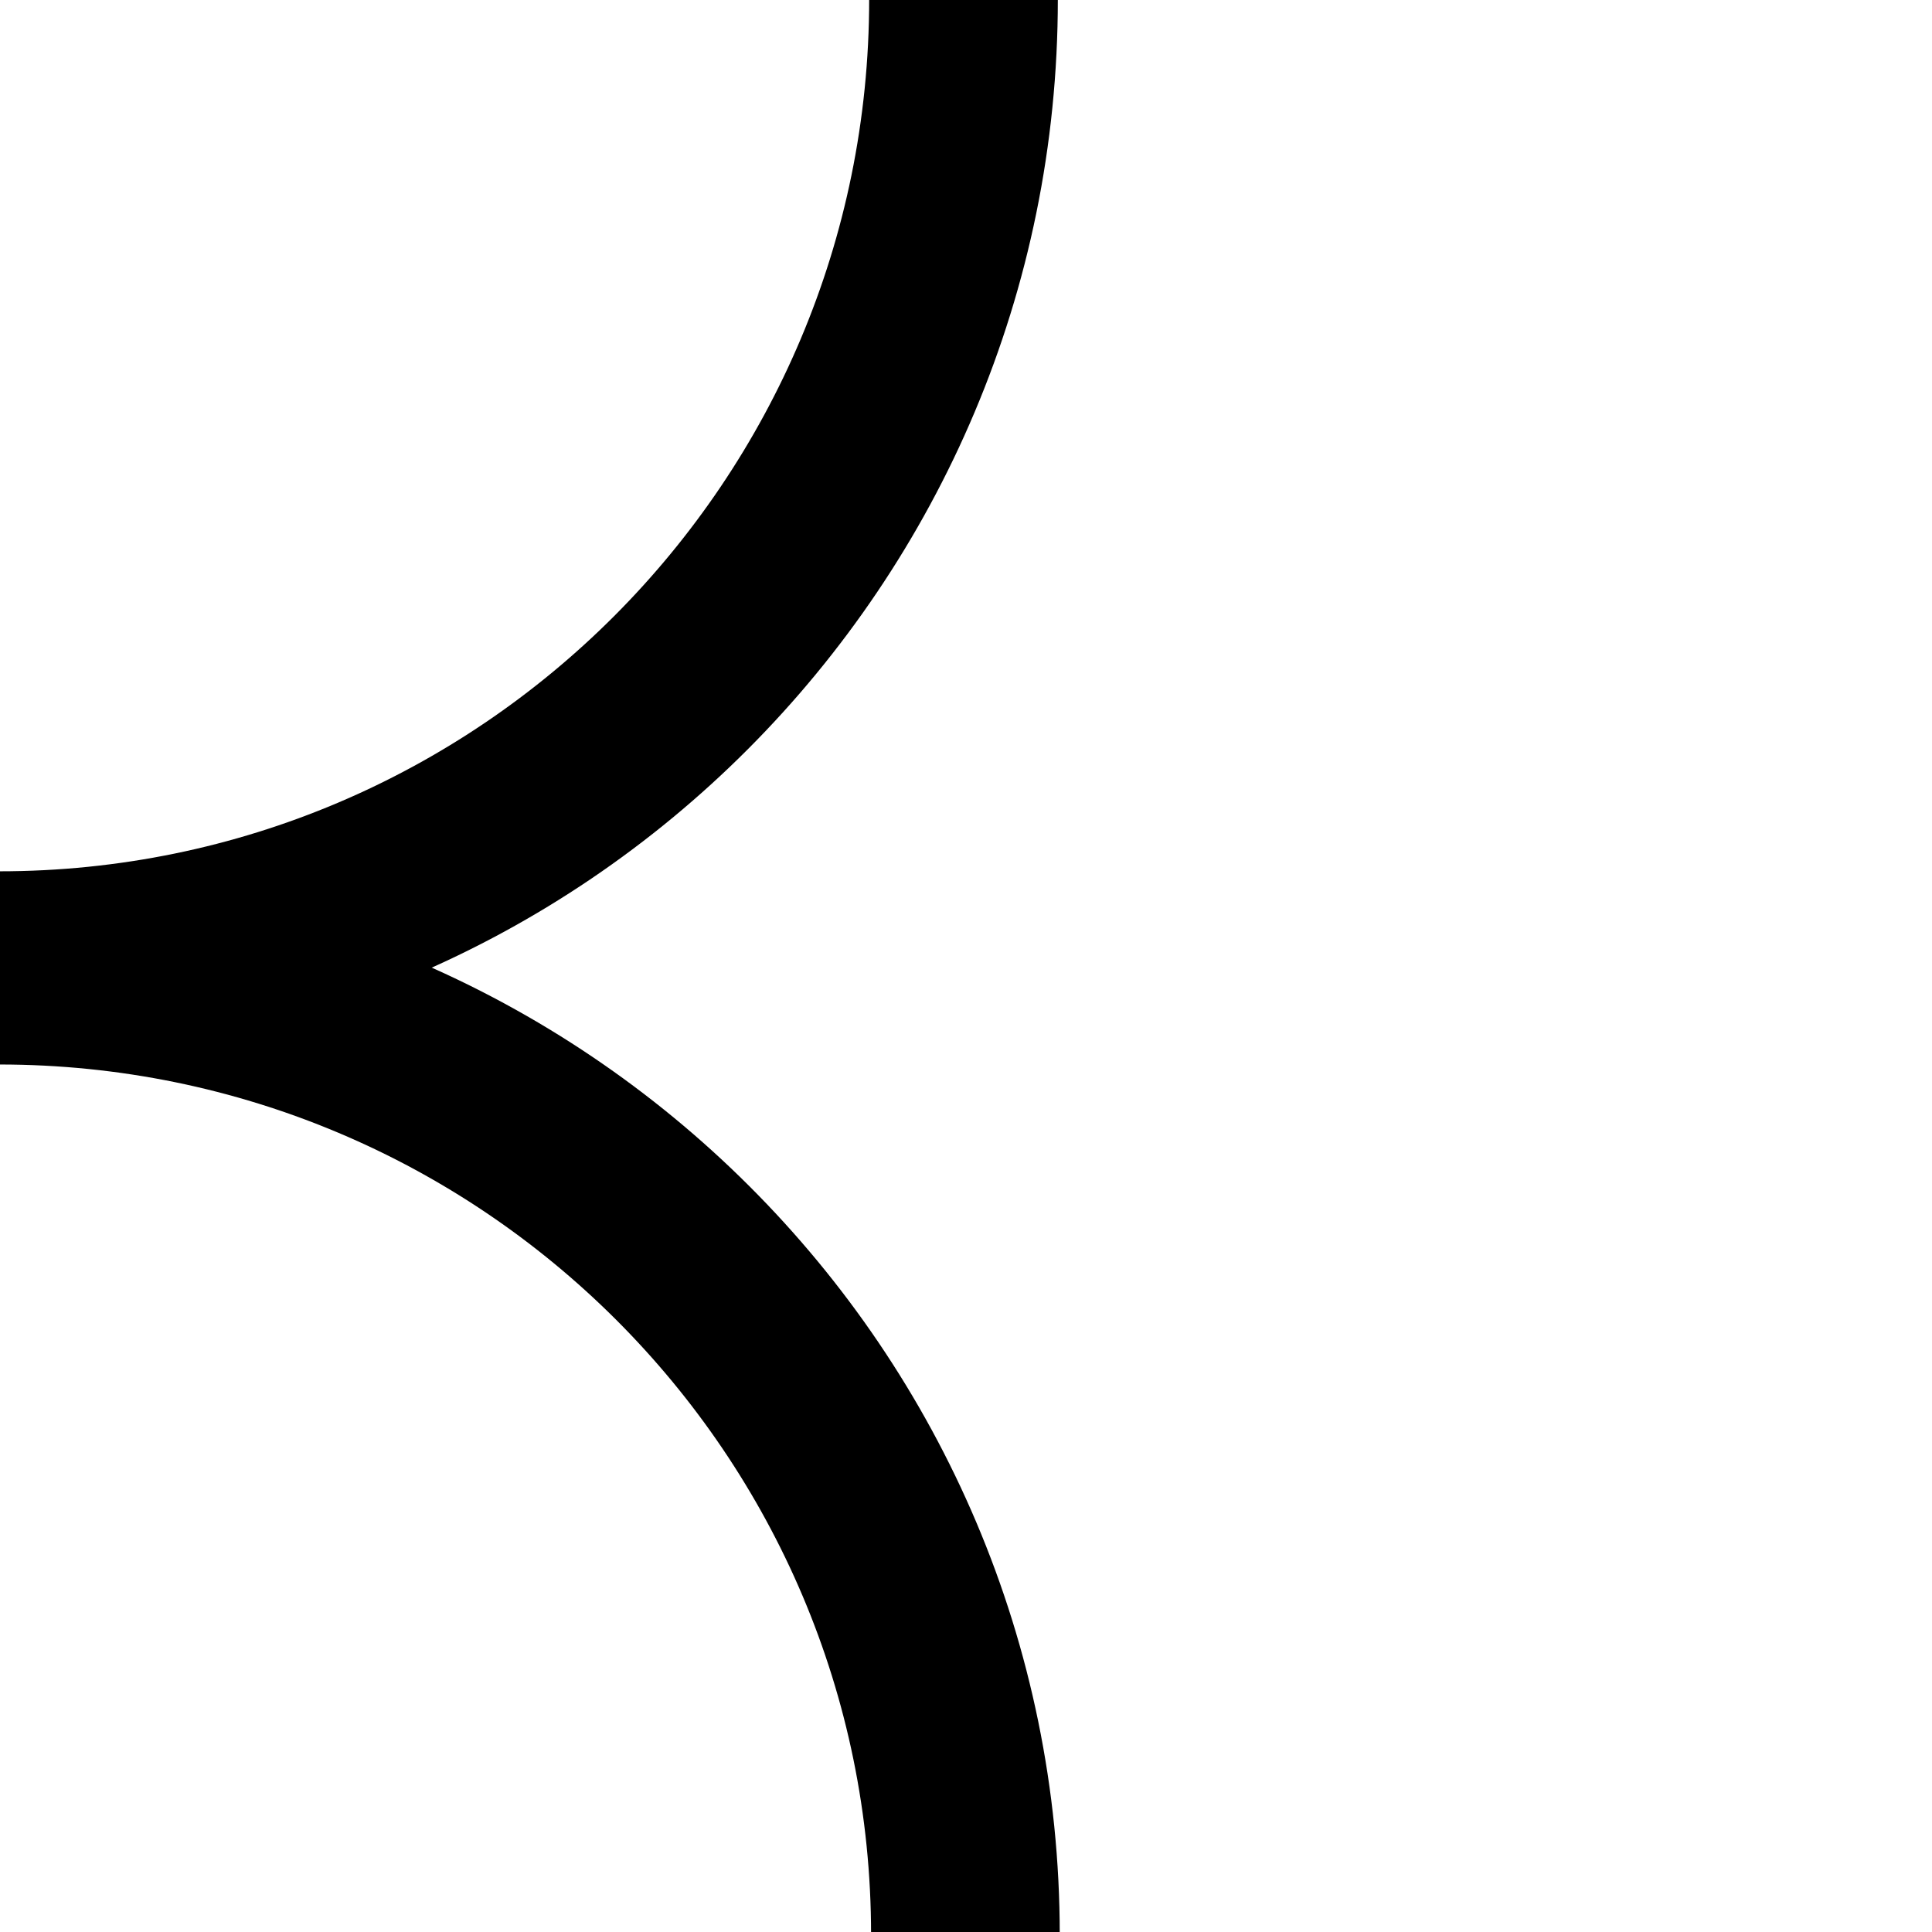
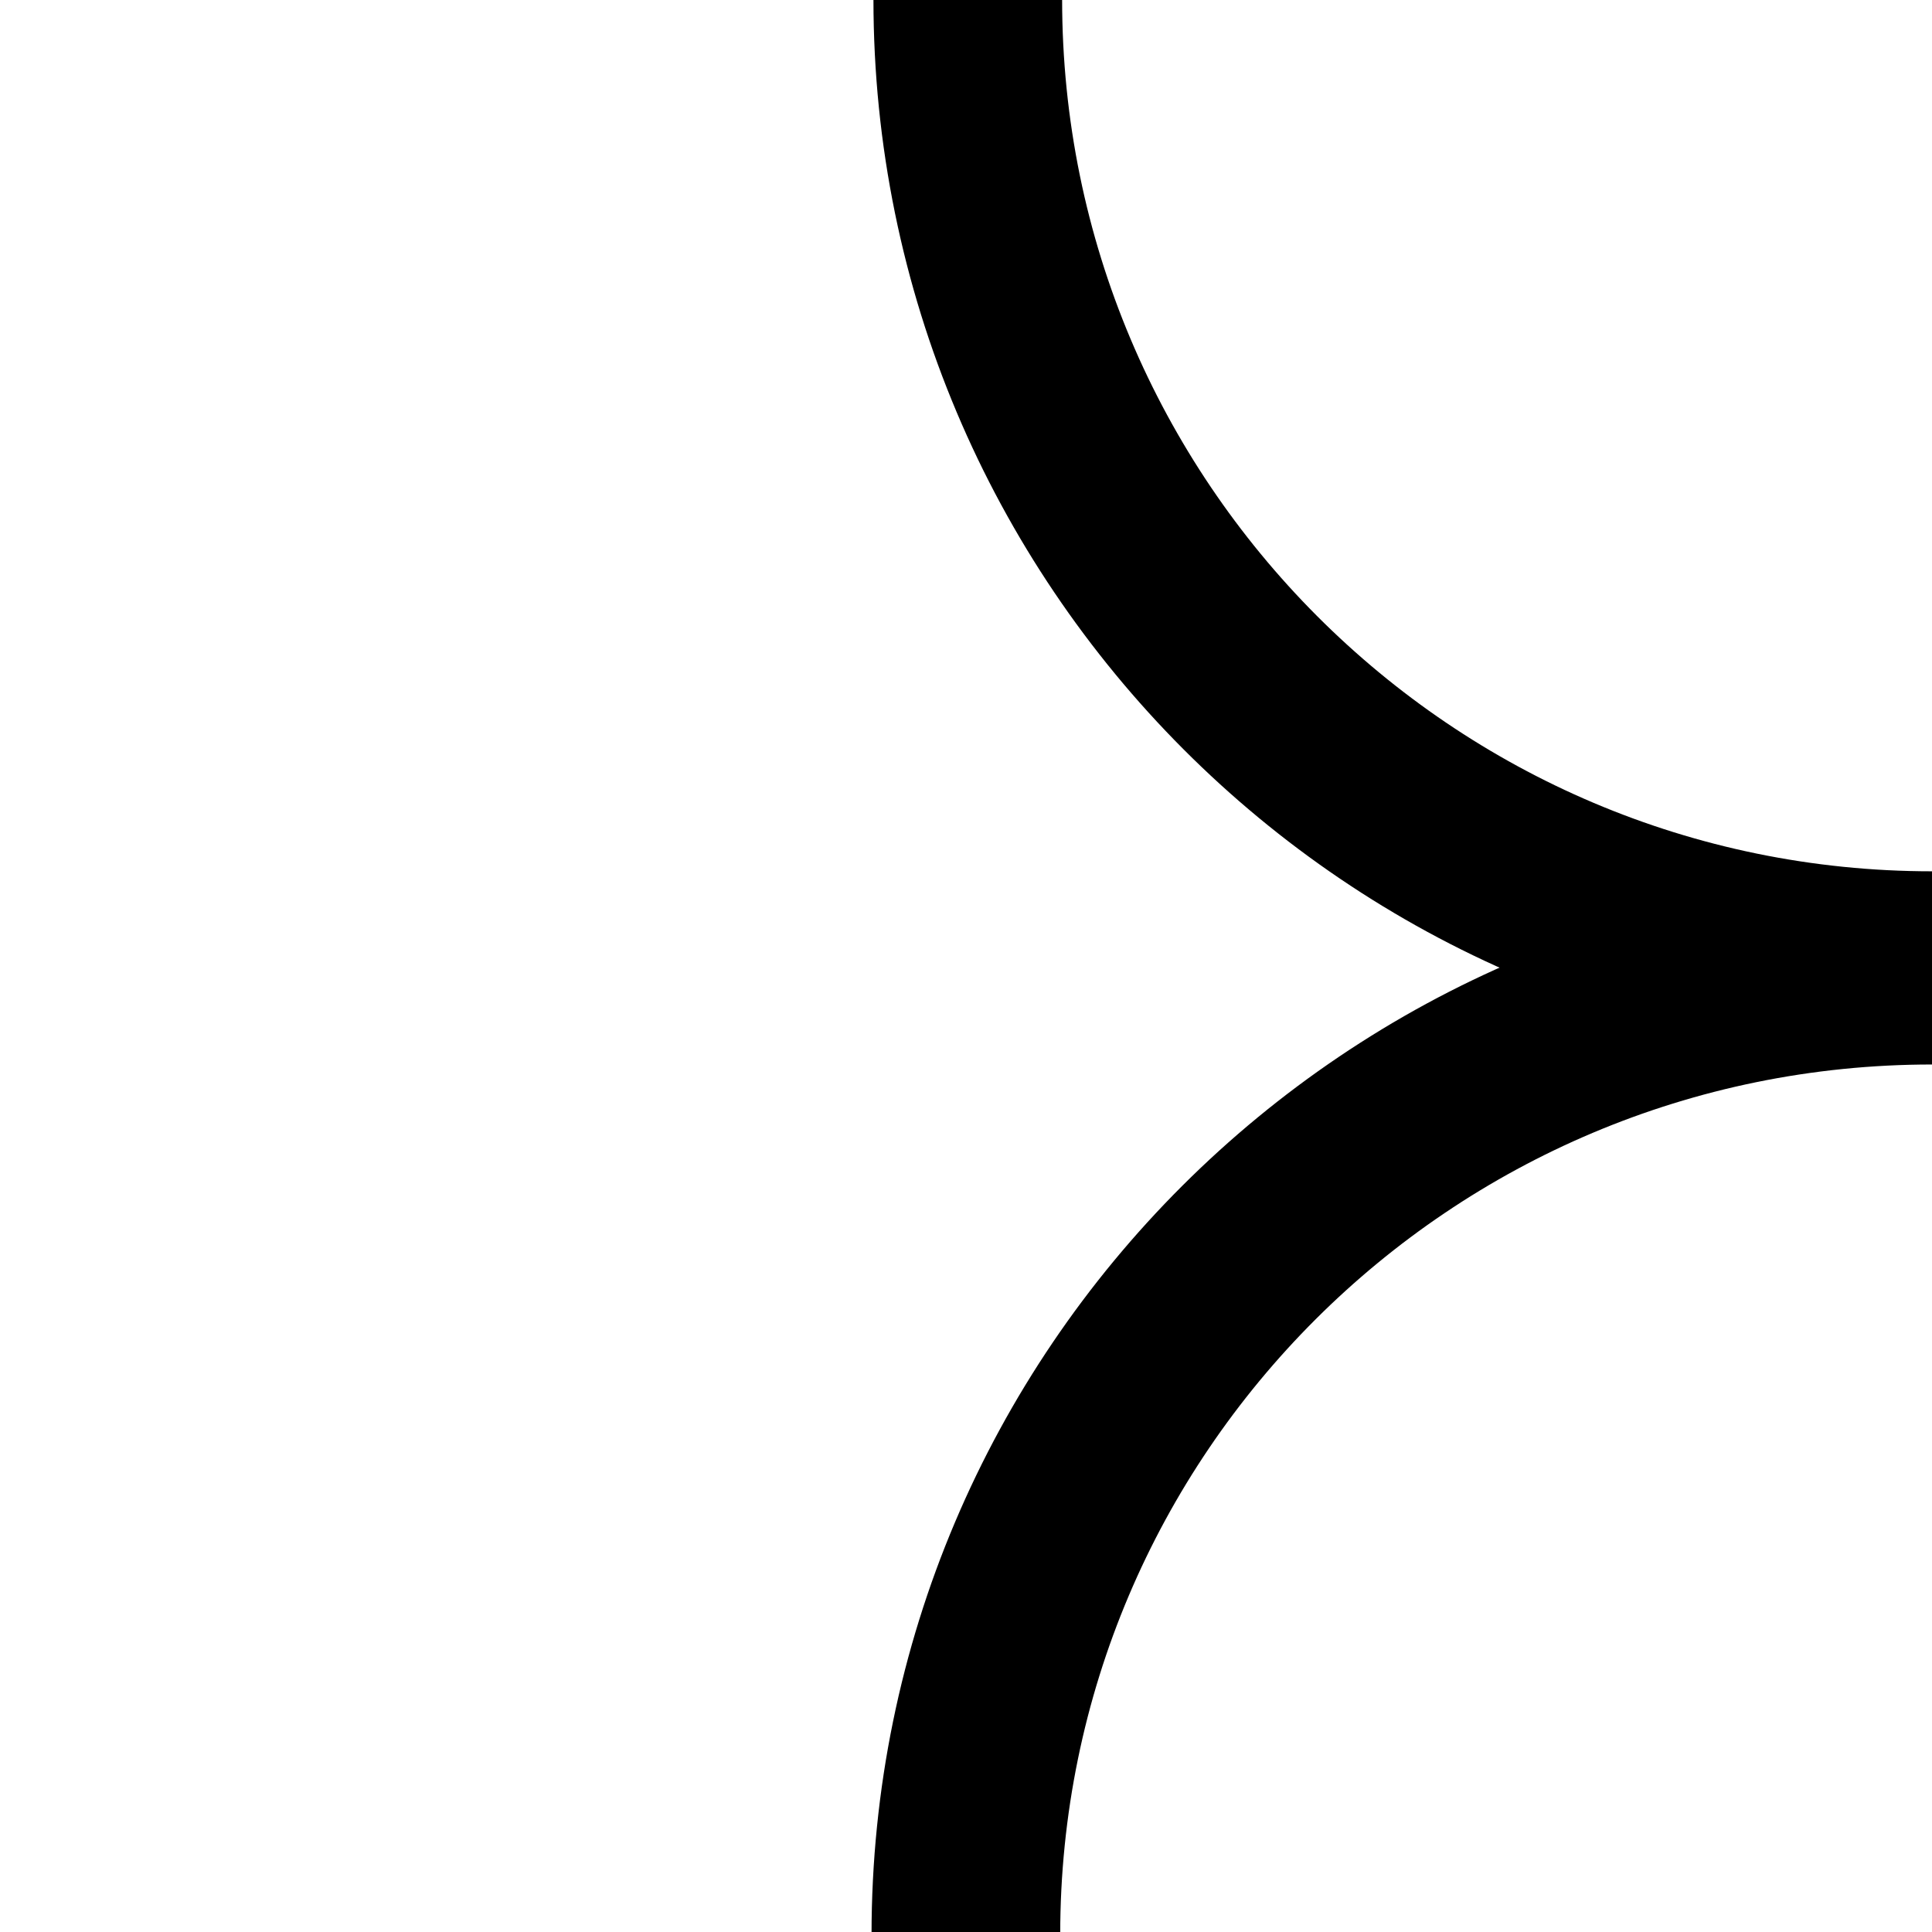
<svg xmlns="http://www.w3.org/2000/svg" width="256" height="256" id="svg4368" version="1.1">
  <defs id="defs4370" />
  <g id="layer1" transform="translate(0,-796.3622)">
-     <path style="fill:none;stroke:#000000;stroke-width:25;stroke-miterlimit:4;stroke-opacity:1;stroke-dasharray:none" id="path4378" d="M 256.074,127.711 A 128.037,127.784 0 0 1 128.037,255.495" transform="matrix(0,1,1,0,-127.8266,668.2405)" />
-     <path style="fill:none;stroke:#000000;stroke-width:25;stroke-miterlimit:4;stroke-opacity:1;stroke-dasharray:none" id="path4378-3" d="M 256.074,127.711 A 128.037,127.784 0 0 1 128.037,255.495" transform="matrix(1,0,0,-1,-128.1528,1180.408)" />
+     <path style="fill:none;stroke:#000000;stroke-width:25;stroke-miterlimit:4;stroke-opacity:1;stroke-dasharray:none" id="path4378" d="M 256.074,127.711 A 128.037,127.784 0 0 1 128.037,255.495" transform="matrix(0,1,-1,0,383.7314,668.2405)" />
+     <path style="fill:none;stroke:#000000;stroke-width:25;stroke-miterlimit:4;stroke-opacity:1;stroke-dasharray:none" id="path4378-3" d="M 256.074,127.711 A 128.037,127.784 0 0 1 128.037,255.495" transform="matrix(-1,0,0,-1,384.0577,1180.408)" />
  </g>
</svg>
